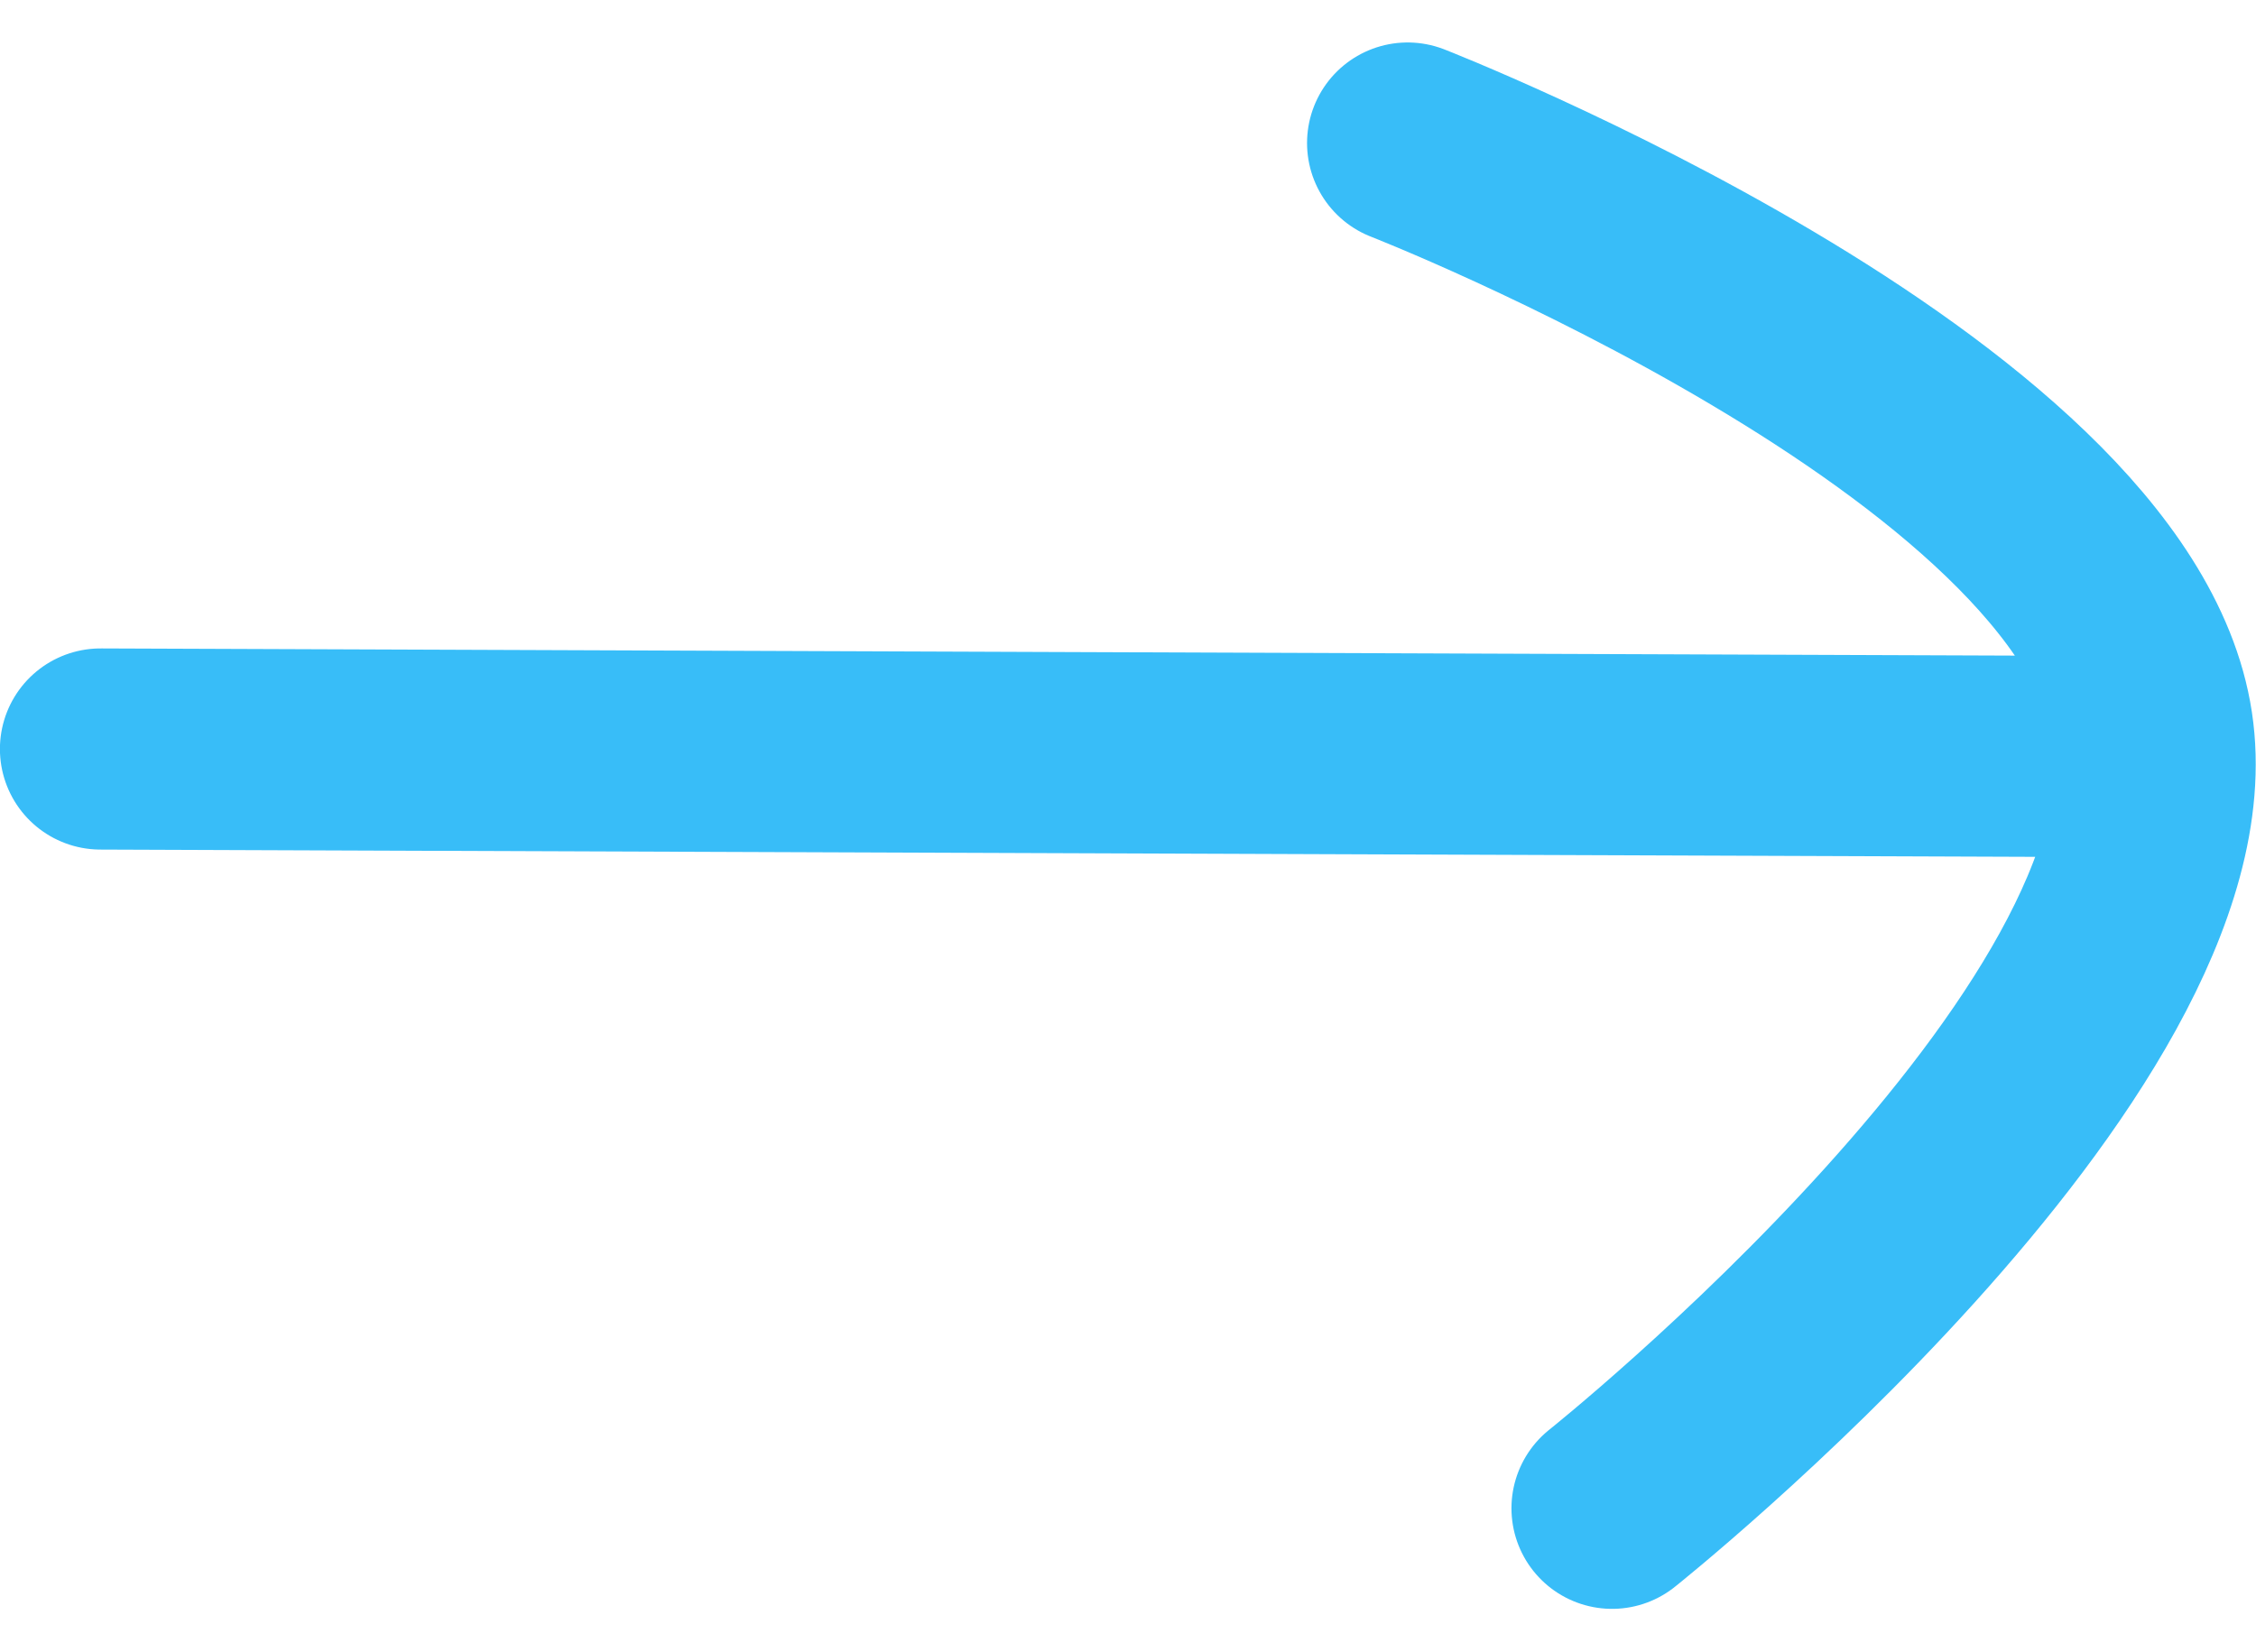
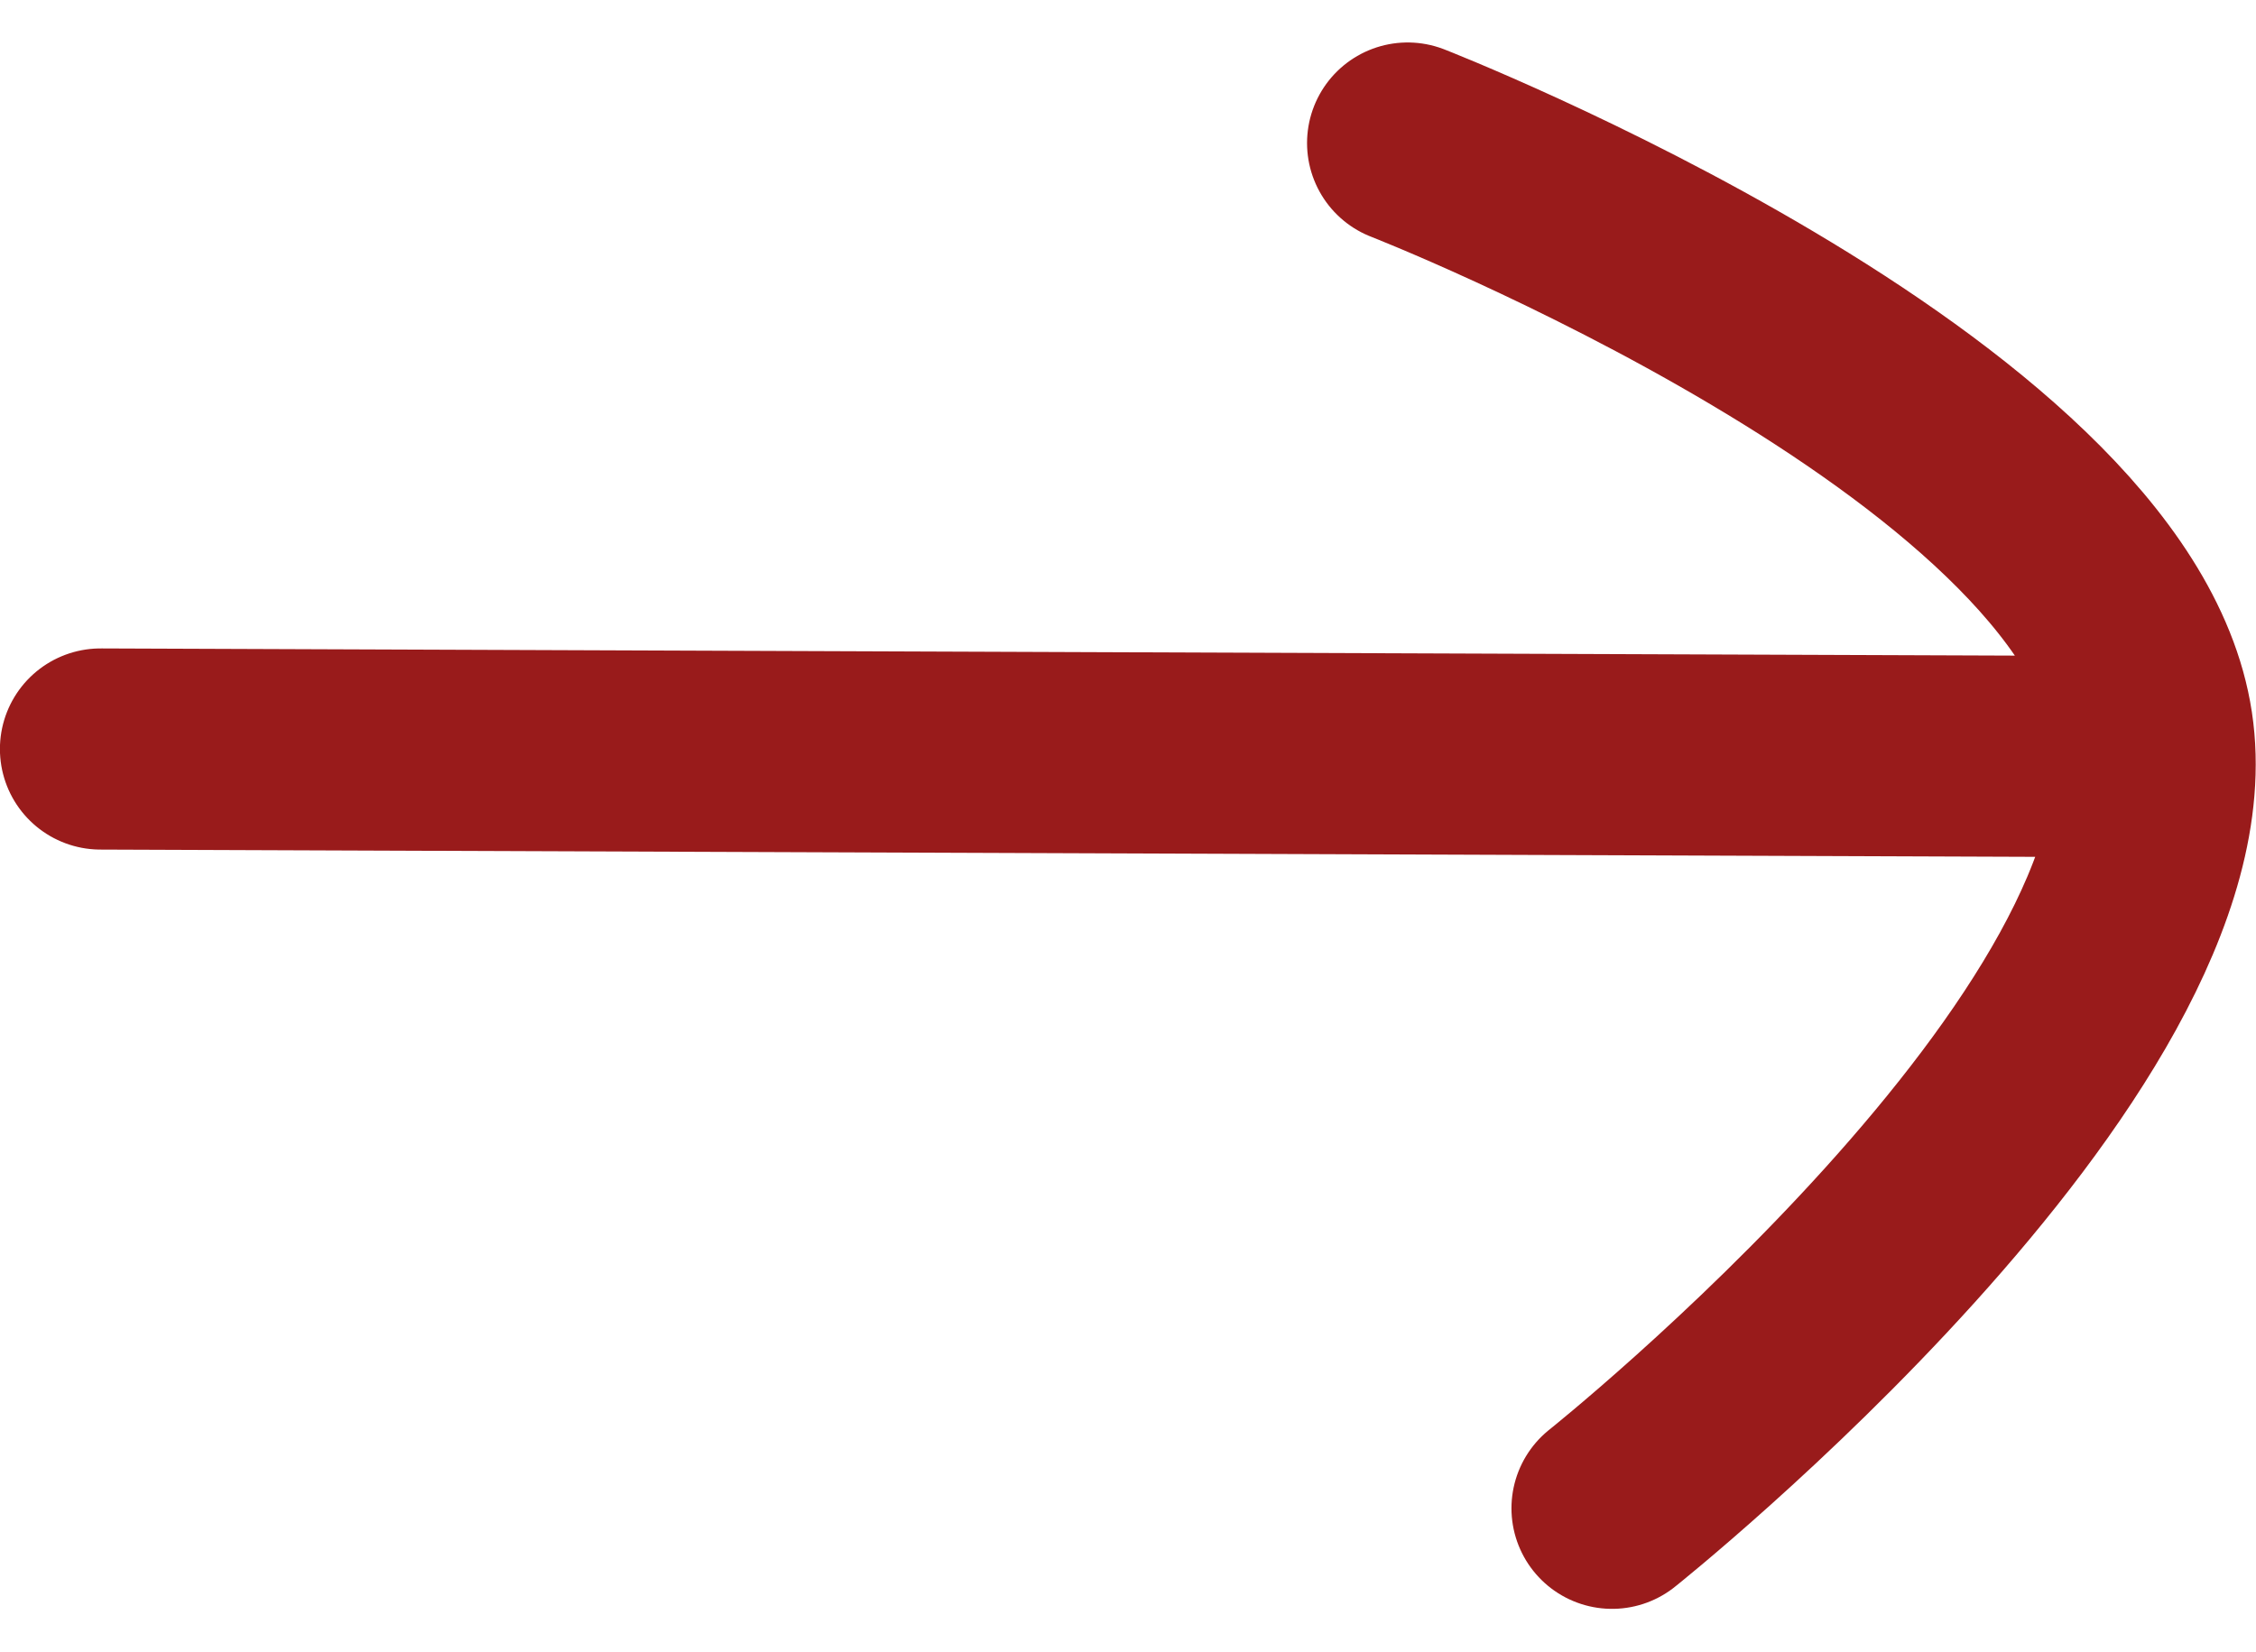
<svg xmlns="http://www.w3.org/2000/svg" width="40.604mm" height="29.725mm" viewBox="0 0 35.604 24.725" version="1.1" id="svg5">
  <defs id="defs2" />
  <g id="layer1" transform="translate(-41.85778,-156.982)">
-     <path id="path1753" style="fill:none;stroke:#38bdf8;stroke-width:3.175;stroke-linecap:round;stroke-dasharray:none" d="m 64.073,158.57 c 0,0 11.009,4.296 11.754,9.219 0.748,4.941 -8.528,12.331 -8.528,12.331 m -23.855,-11.985 30.654,0.115" />
+     <path id="path1753" style="fill:none;stroke:#991b1b;stroke-width:3.175;stroke-linecap:round;stroke-dasharray:none" d="m 64.073,158.57 c 0,0 11.009,4.296 11.754,9.219 0.748,4.941 -8.528,12.331 -8.528,12.331 m -23.855,-11.985 30.654,0.115" />
  </g>
</svg>
